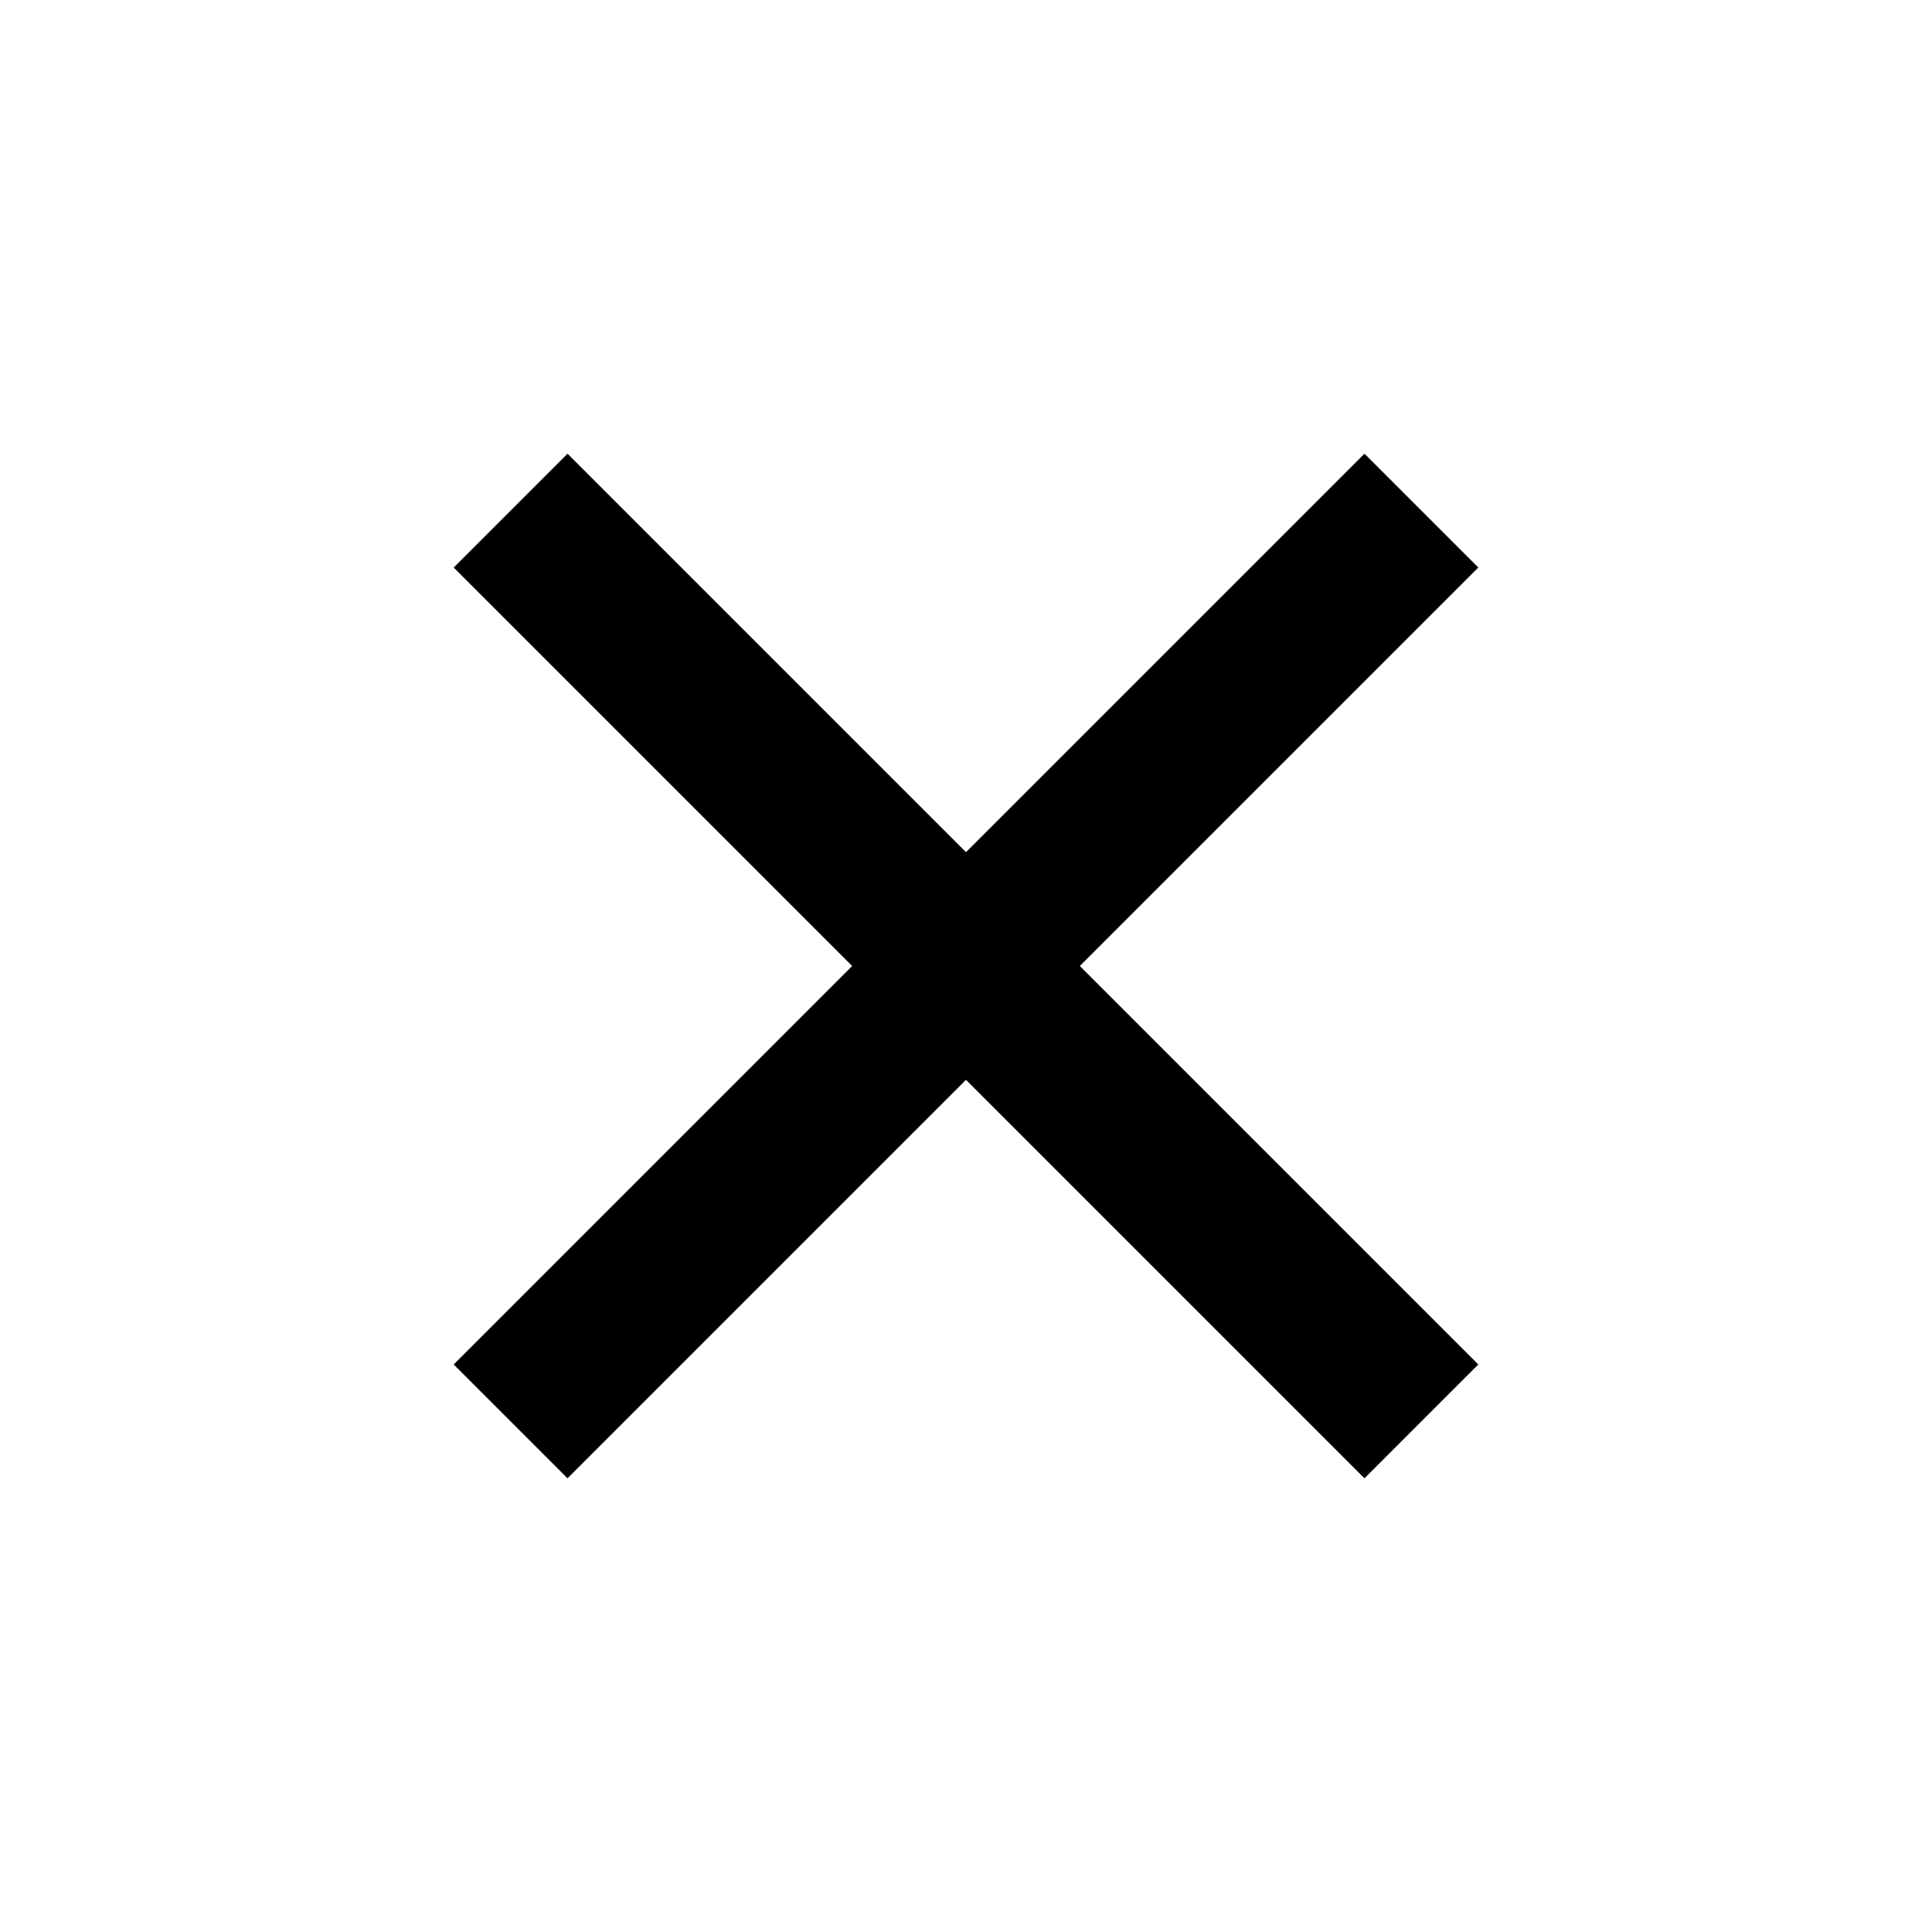
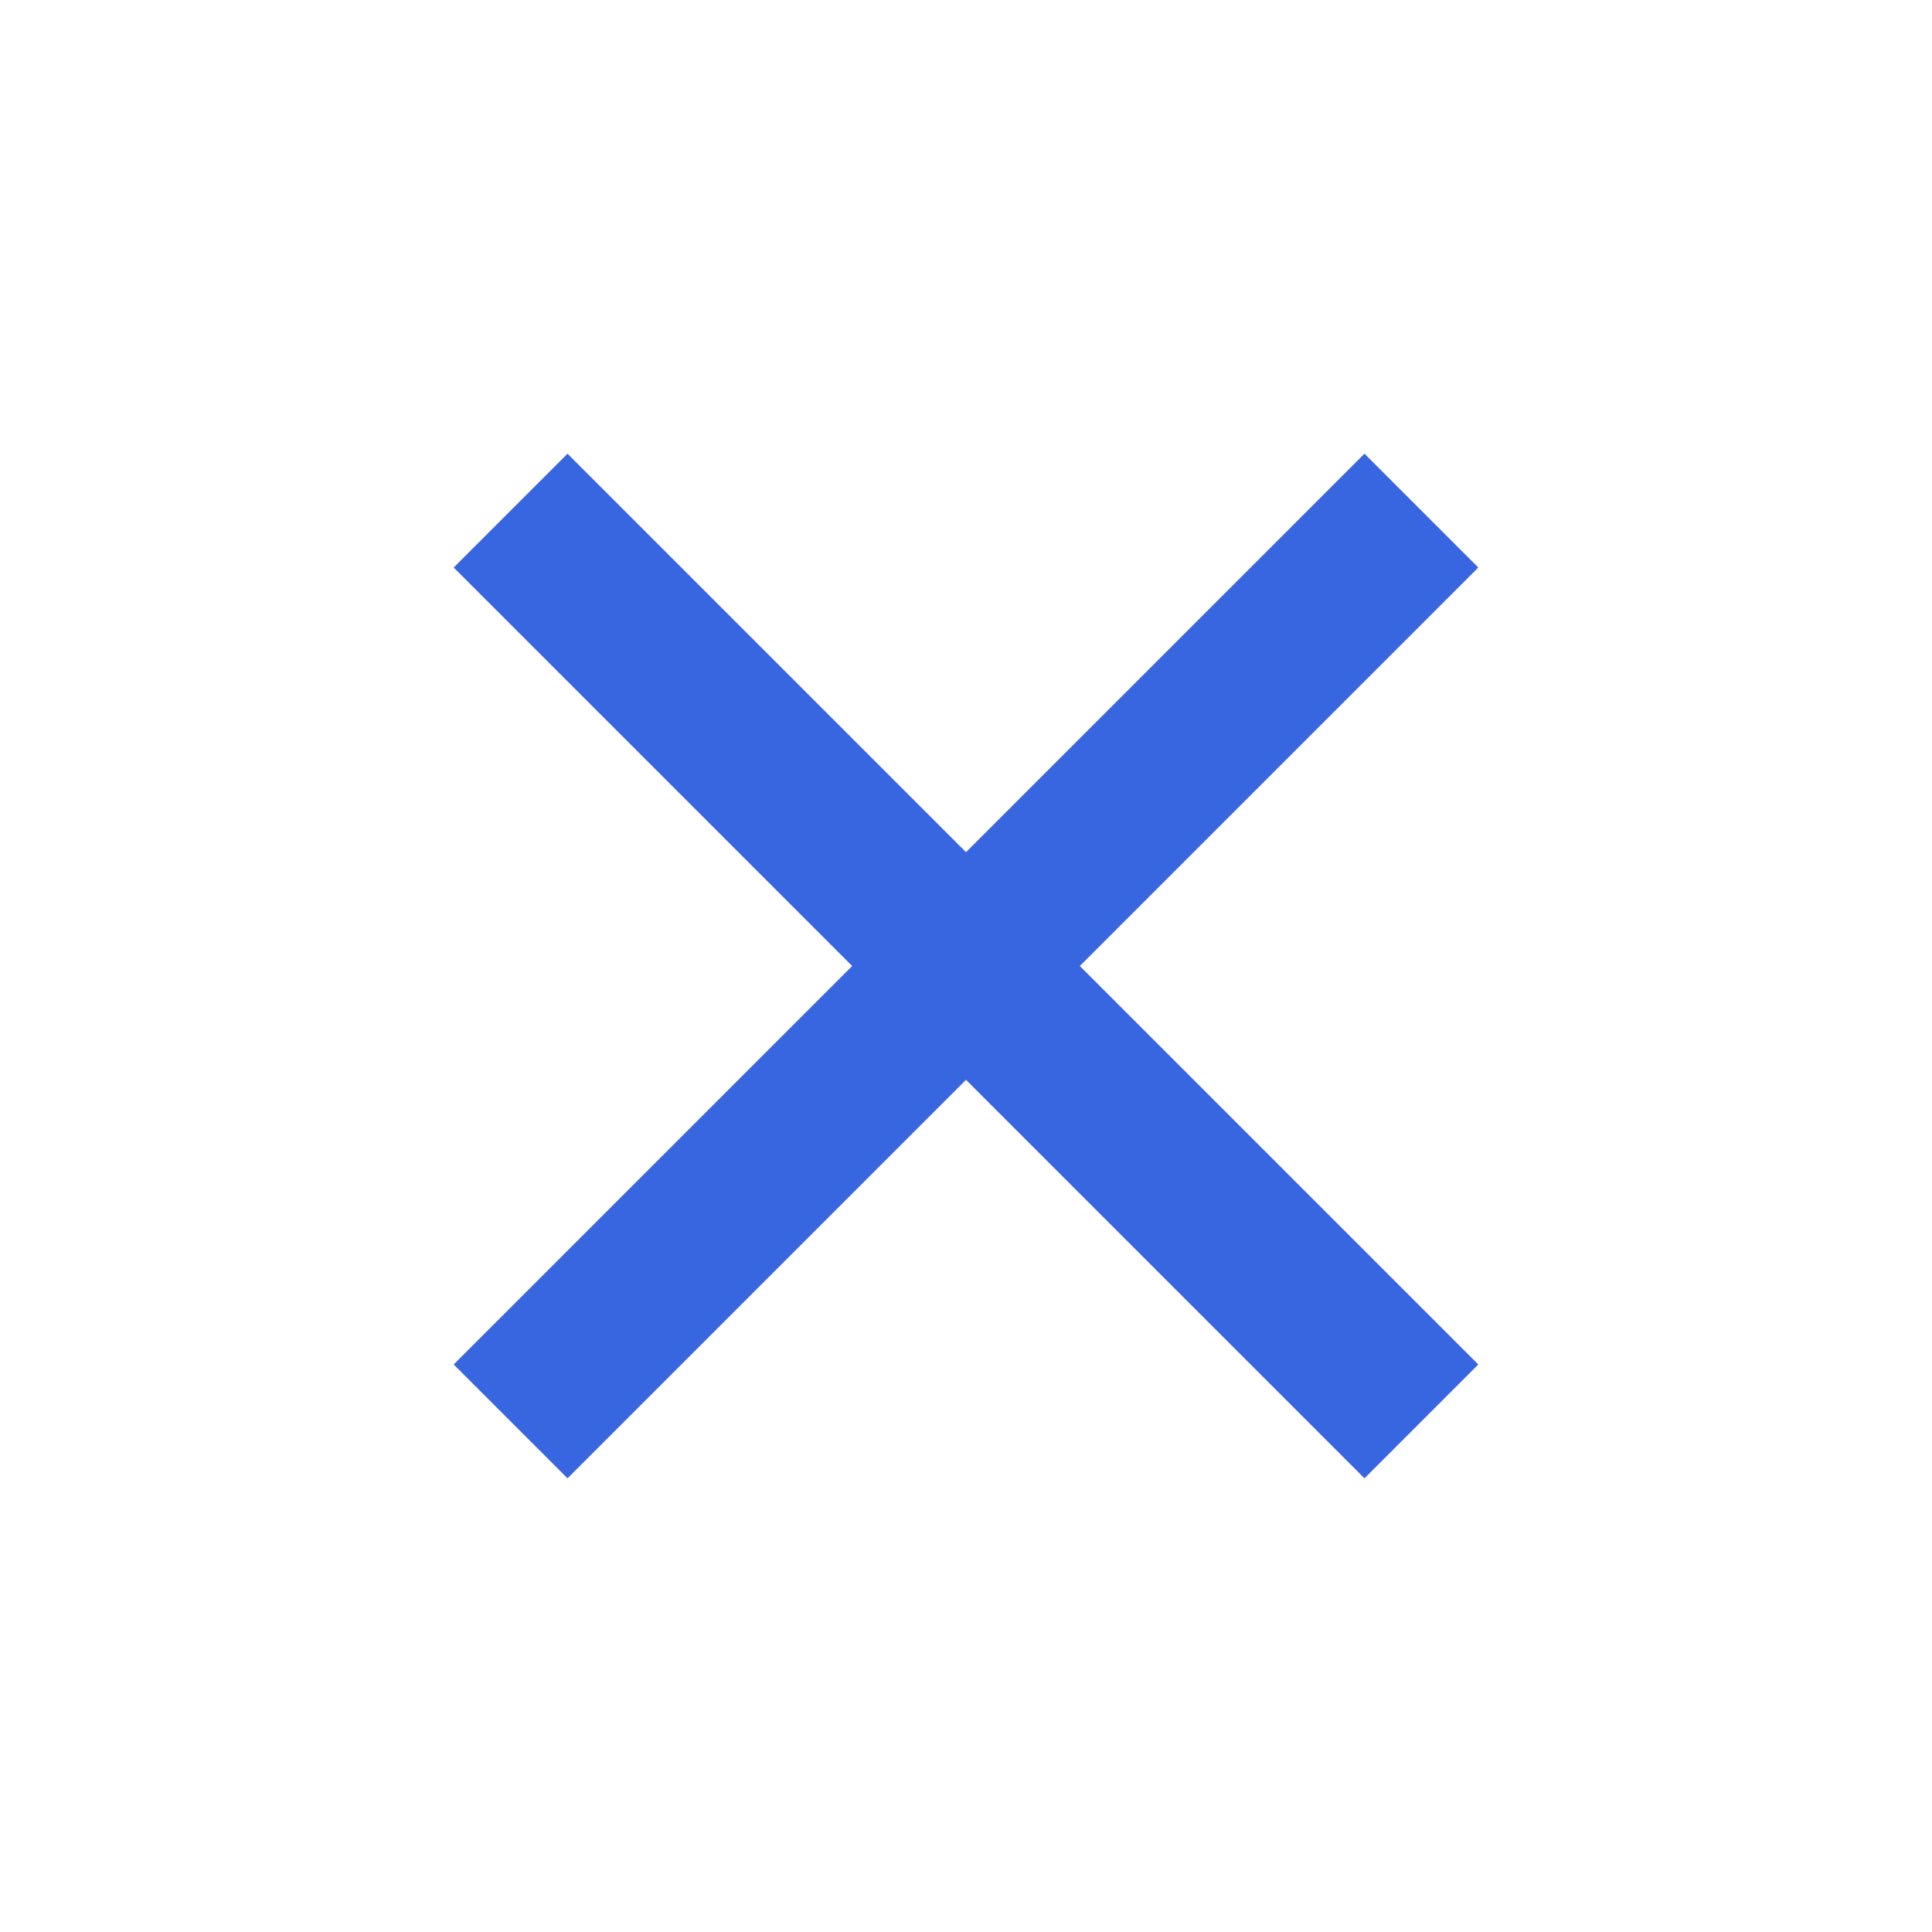
<svg xmlns="http://www.w3.org/2000/svg" width="24" height="24" viewBox="0 0 24 24">
  <g fill="none" fill-rule="evenodd">
    <path d="M0 0h24v24H0z" />
    <path fill="none" d="M0 0h24v24H0z" />
-     <path fill="#000000" d="M16.95 5.636l1.414 1.414-4.95 4.95 4.95 4.95-1.414 1.414-4.95-4.95-4.95 4.95-1.414-1.414 4.95-4.95-4.95-4.95L7.05 5.636l4.95 4.95 4.95-4.95z" />
+     <path fill="#3865e0" d="M16.95 5.636l1.414 1.414-4.95 4.95 4.95 4.95-1.414 1.414-4.95-4.95-4.95 4.95-1.414-1.414 4.95-4.95-4.95-4.95L7.05 5.636l4.95 4.95 4.95-4.95z" />
  </g>
</svg>
